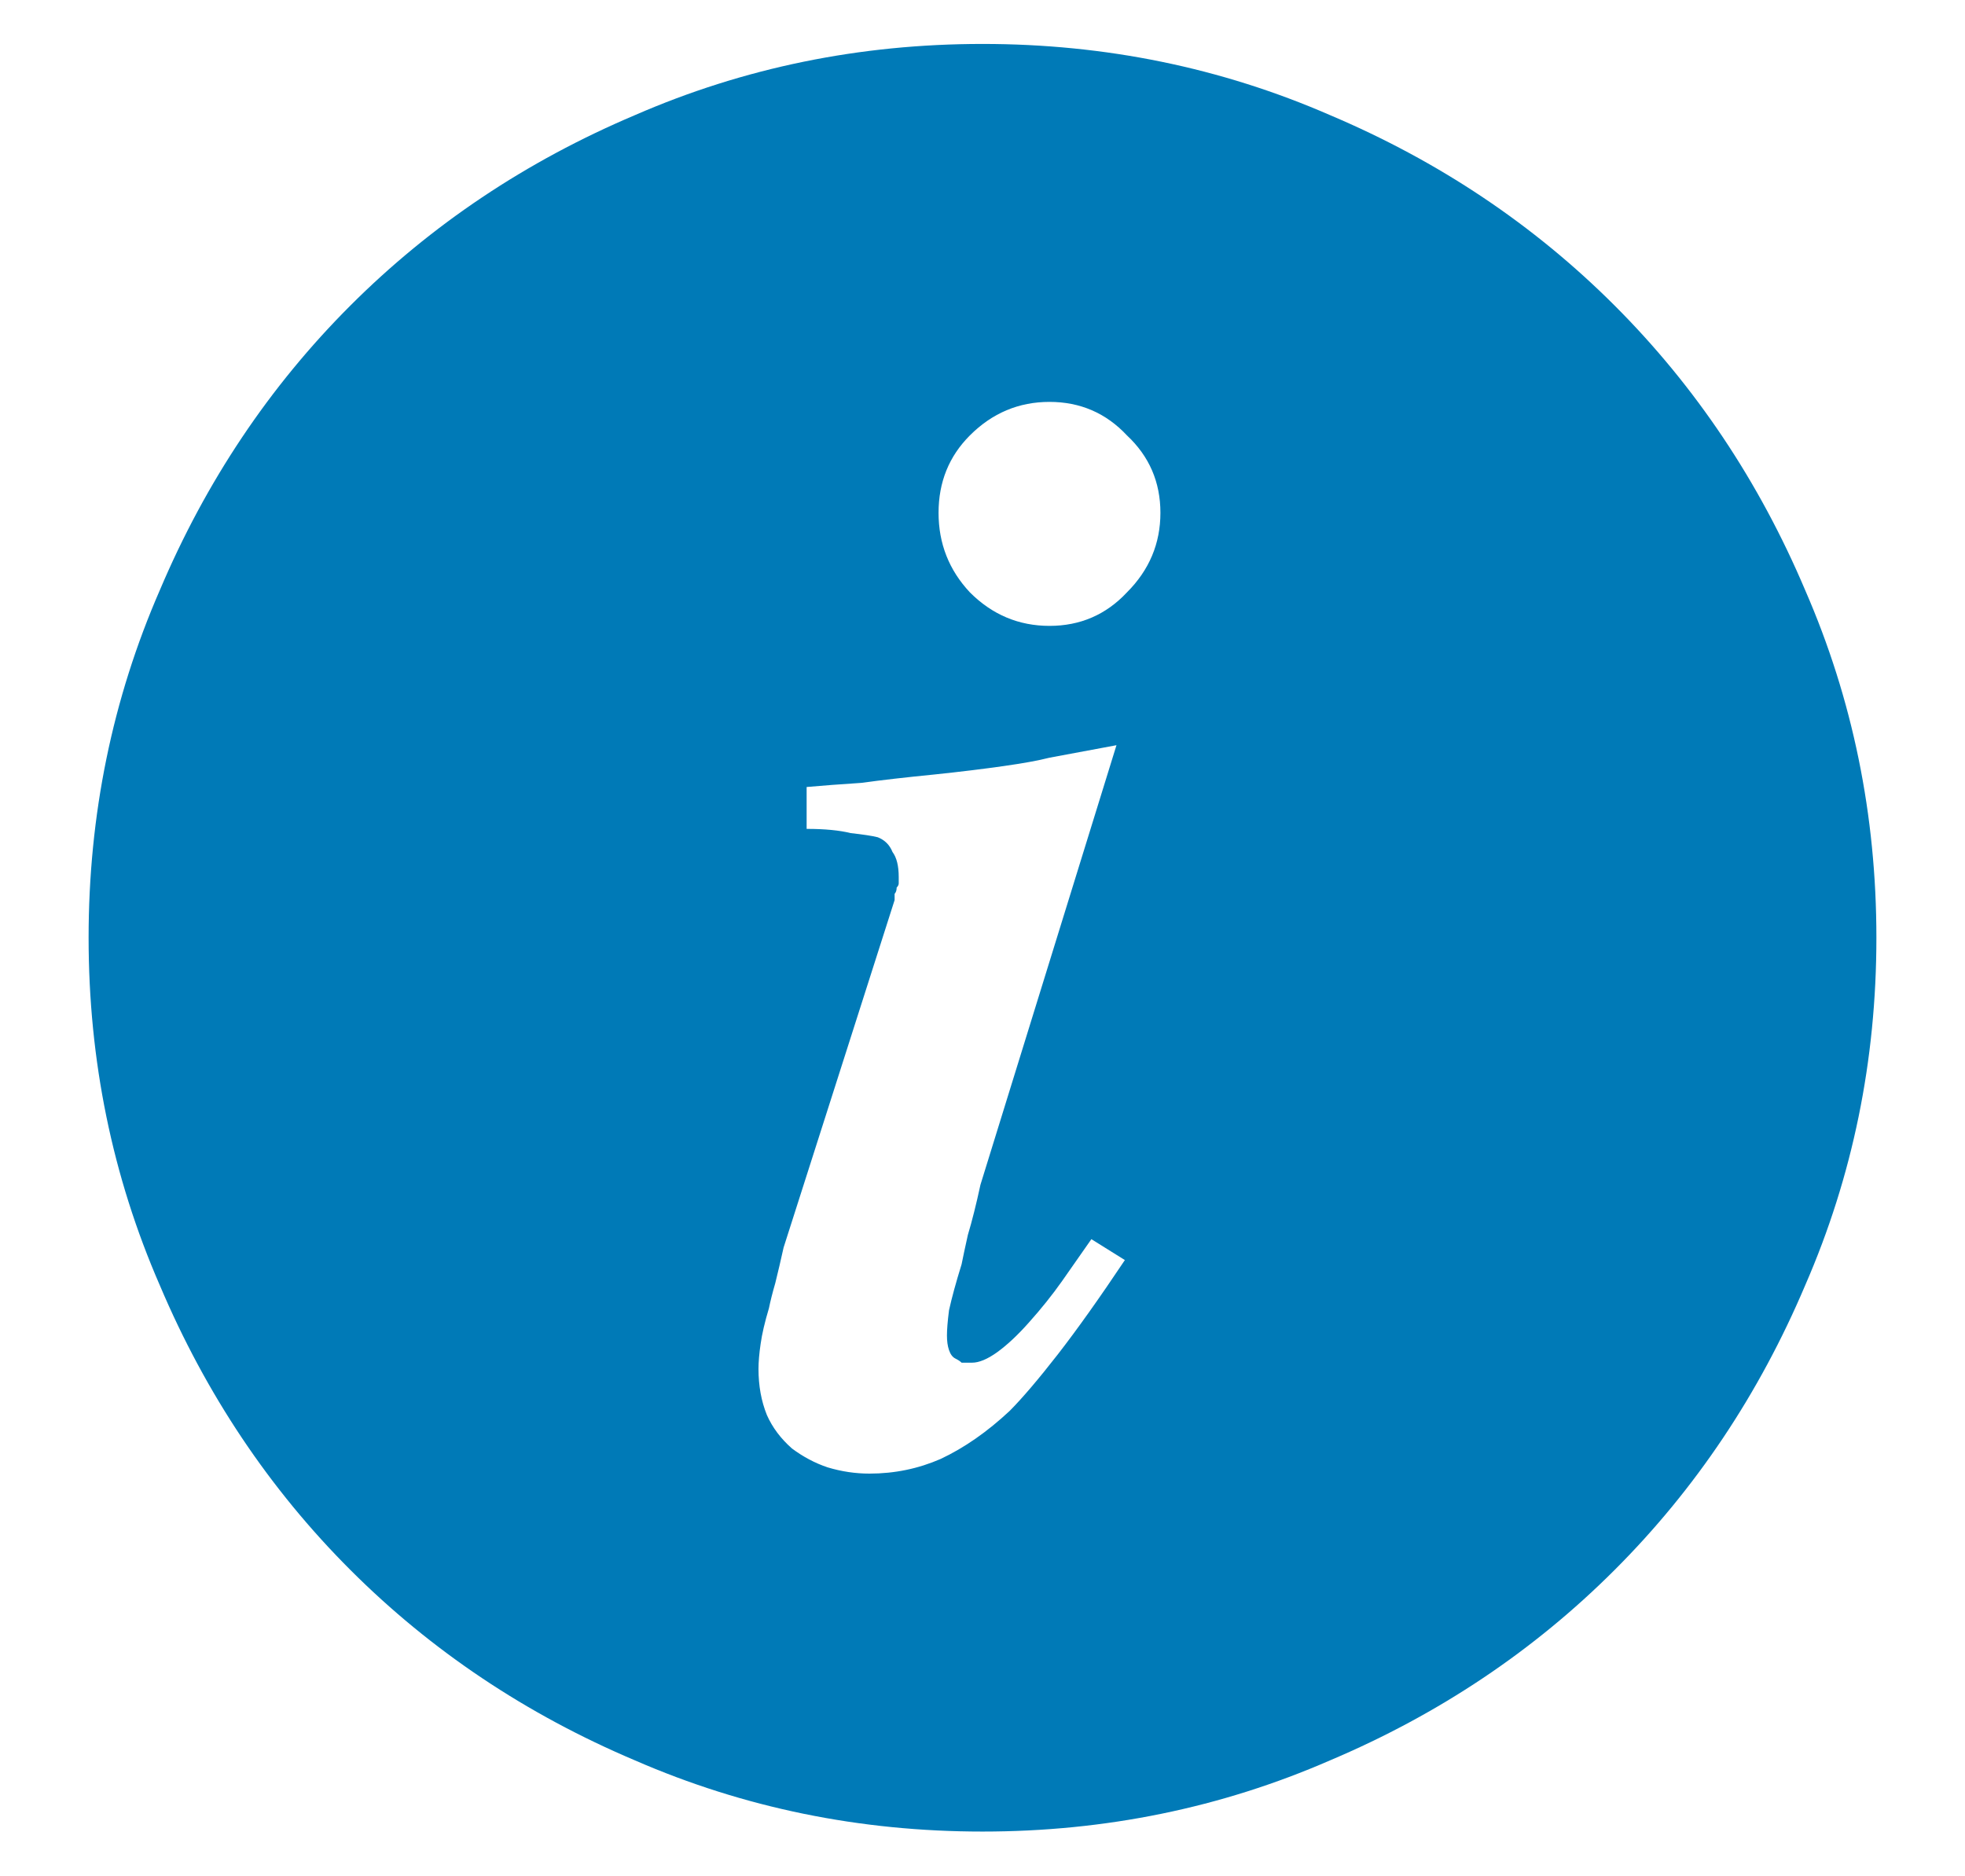
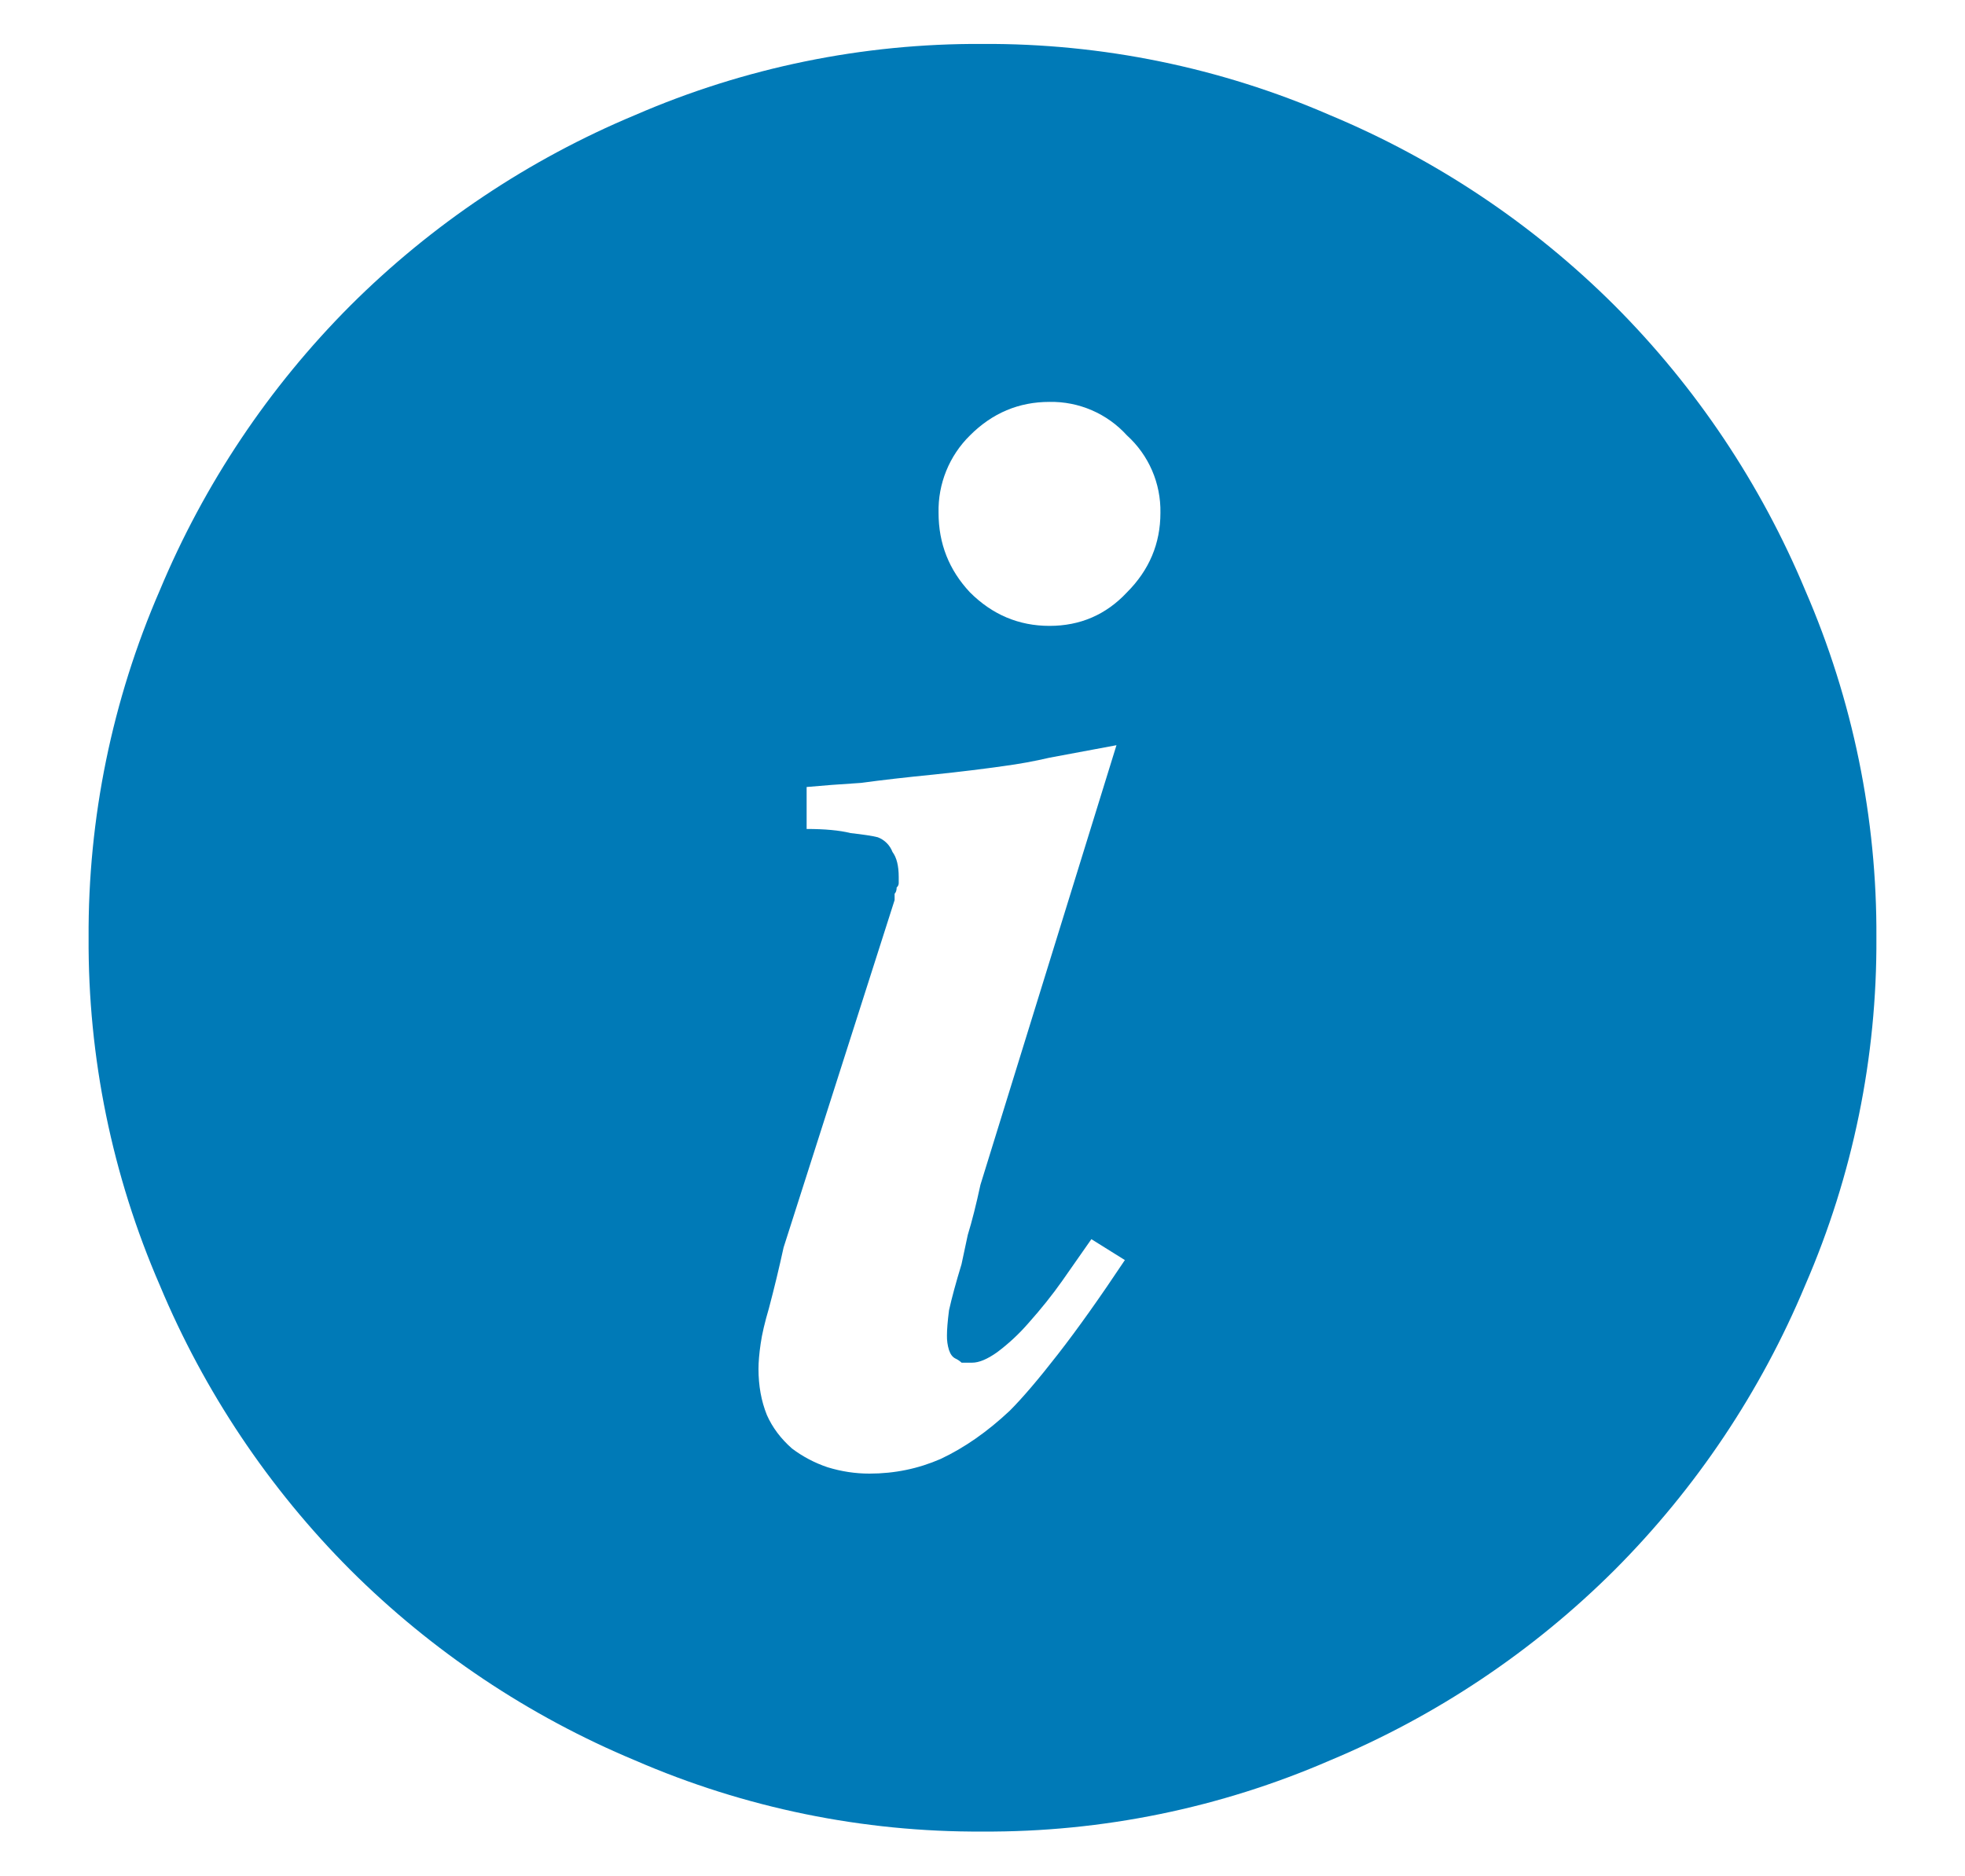
- <svg xmlns="http://www.w3.org/2000/svg" width="22" height="21" viewBox="0 0 22 21" fill="none">
-   <path d="M11 0.492C12.375 0.492 13.672 0.758 14.891 1.289C16.109 1.805 17.172 2.516 18.078 3.422C18.984 4.328 19.695 5.391 20.211 6.609C20.742 7.828 21.008 9.125 21.008 10.5C21.008 11.875 20.742 13.172 20.211 14.391C19.695 15.609 18.984 16.672 18.078 17.578C17.172 18.484 16.109 19.195 14.891 19.711C13.672 20.242 12.375 20.508 11 20.508C9.625 20.508 8.328 20.242 7.109 19.711C5.891 19.195 4.828 18.484 3.922 17.578C3.016 16.672 2.305 15.609 1.789 14.391C1.258 13.172 0.992 11.875 0.992 10.5C0.992 9.125 1.258 7.828 1.789 6.609C2.305 5.391 3.016 4.328 3.922 3.422C4.828 2.516 5.891 1.805 7.109 1.289C8.328 0.758 9.625 0.492 11 0.492ZM12.219 13.875C12.109 14.031 12 14.188 11.891 14.344C11.781 14.5 11.656 14.656 11.516 14.812C11.391 14.953 11.273 15.062 11.164 15.141C11.055 15.219 10.961 15.258 10.883 15.258C10.836 15.258 10.797 15.258 10.766 15.258C10.75 15.242 10.727 15.227 10.695 15.211C10.664 15.195 10.641 15.164 10.625 15.117C10.609 15.07 10.602 15.016 10.602 14.953C10.602 14.891 10.609 14.797 10.625 14.672C10.656 14.531 10.703 14.359 10.766 14.156C10.781 14.078 10.805 13.969 10.836 13.828C10.883 13.672 10.93 13.484 10.977 13.266L12.5 8.344L11.75 8.484C11.625 8.516 11.453 8.547 11.234 8.578C11.016 8.609 10.758 8.641 10.461 8.672C10.148 8.703 9.875 8.734 9.641 8.766C9.406 8.781 9.203 8.797 9.031 8.812V9.281C9.234 9.281 9.398 9.297 9.523 9.328C9.664 9.344 9.766 9.359 9.828 9.375C9.906 9.406 9.961 9.461 9.992 9.539C10.039 9.602 10.062 9.695 10.062 9.82C10.062 9.836 10.062 9.859 10.062 9.891C10.062 9.906 10.055 9.922 10.039 9.938C10.039 9.969 10.031 9.992 10.016 10.008C10.016 10.023 10.016 10.047 10.016 10.078L8.773 13.969C8.742 14.109 8.711 14.242 8.68 14.367C8.648 14.477 8.625 14.57 8.609 14.648C8.562 14.805 8.531 14.938 8.516 15.047C8.5 15.156 8.492 15.25 8.492 15.328C8.492 15.516 8.523 15.688 8.586 15.844C8.648 15.984 8.742 16.109 8.867 16.219C8.992 16.312 9.125 16.383 9.266 16.43C9.422 16.477 9.578 16.5 9.734 16.5C10.016 16.5 10.281 16.445 10.531 16.336C10.797 16.211 11.055 16.031 11.305 15.797C11.445 15.656 11.625 15.445 11.844 15.164C12.062 14.883 12.312 14.531 12.594 14.109L12.219 13.875ZM12.992 5.742C12.992 5.398 12.867 5.109 12.617 4.875C12.383 4.625 12.094 4.5 11.75 4.5C11.406 4.5 11.109 4.625 10.859 4.875C10.625 5.109 10.508 5.398 10.508 5.742C10.508 6.086 10.625 6.383 10.859 6.633C11.109 6.883 11.406 7.008 11.75 7.008C12.094 7.008 12.383 6.883 12.617 6.633C12.867 6.383 12.992 6.086 12.992 5.742Z" fill="#007AB7" />
+ <svg xmlns="http://www.w3.org/2000/svg" width="22" height="21" fill="none">
+   <path d="M11 .492a9.63 9.63 0 013.89.797 9.928 9.928 0 013.188 2.133 9.928 9.928 0 012.133 3.187 9.63 9.63 0 01.797 3.891 9.63 9.63 0 01-.797 3.89 9.927 9.927 0 01-2.133 3.188 9.927 9.927 0 01-3.187 2.133 9.63 9.63 0 01-3.891.797 9.63 9.63 0 01-3.89-.797 9.928 9.928 0 01-3.188-2.133 9.928 9.928 0 01-2.133-3.187A9.63 9.63 0 01.992 10.5a9.63 9.63 0 01.797-3.89 9.93 9.93 0 012.133-3.188 9.93 9.93 0 013.187-2.133A9.63 9.63 0 0111 .492zm1.219 13.383l-.328.469c-.11.156-.235.312-.375.469a2.23 2.23 0 01-.352.328c-.11.078-.203.117-.281.117h-.117a.274.274 0 00-.07-.047c-.032-.016-.055-.047-.071-.094a.52.52 0 01-.023-.164c0-.062.007-.156.023-.281.031-.14.078-.313.14-.516l.07-.328c.048-.156.095-.344.142-.562L12.5 8.344l-.75.14a5.37 5.37 0 01-.516.094c-.218.031-.476.063-.773.094-.313.031-.586.062-.82.094-.235.015-.438.03-.61.046v.47c.203 0 .367.015.492.046.141.016.243.031.305.047a.283.283 0 01.164.164c.047.063.07.156.07.281v.07a.064.064 0 01-.023.047c0 .032-.008.055-.023.07v.071l-1.243 3.89a15.615 15.615 0 01-.164.68c-.046.157-.078.29-.093.399-.016.11-.024.203-.024.281 0 .188.031.36.094.516.062.14.156.265.281.375a1.4 1.4 0 00.399.21c.156.048.312.071.468.071.282 0 .547-.055.797-.164.266-.125.524-.305.774-.54.14-.14.32-.35.539-.632.219-.281.469-.633.75-1.055l-.375-.234zm.773-8.133a1.14 1.14 0 00-.375-.867 1.142 1.142 0 00-.867-.375c-.344 0-.64.125-.89.375a1.178 1.178 0 00-.352.867c0 .344.117.64.351.89.25.25.547.376.891.376s.633-.125.867-.375c.25-.25.375-.547.375-.89z" fill="#007AB7" />
</svg>
